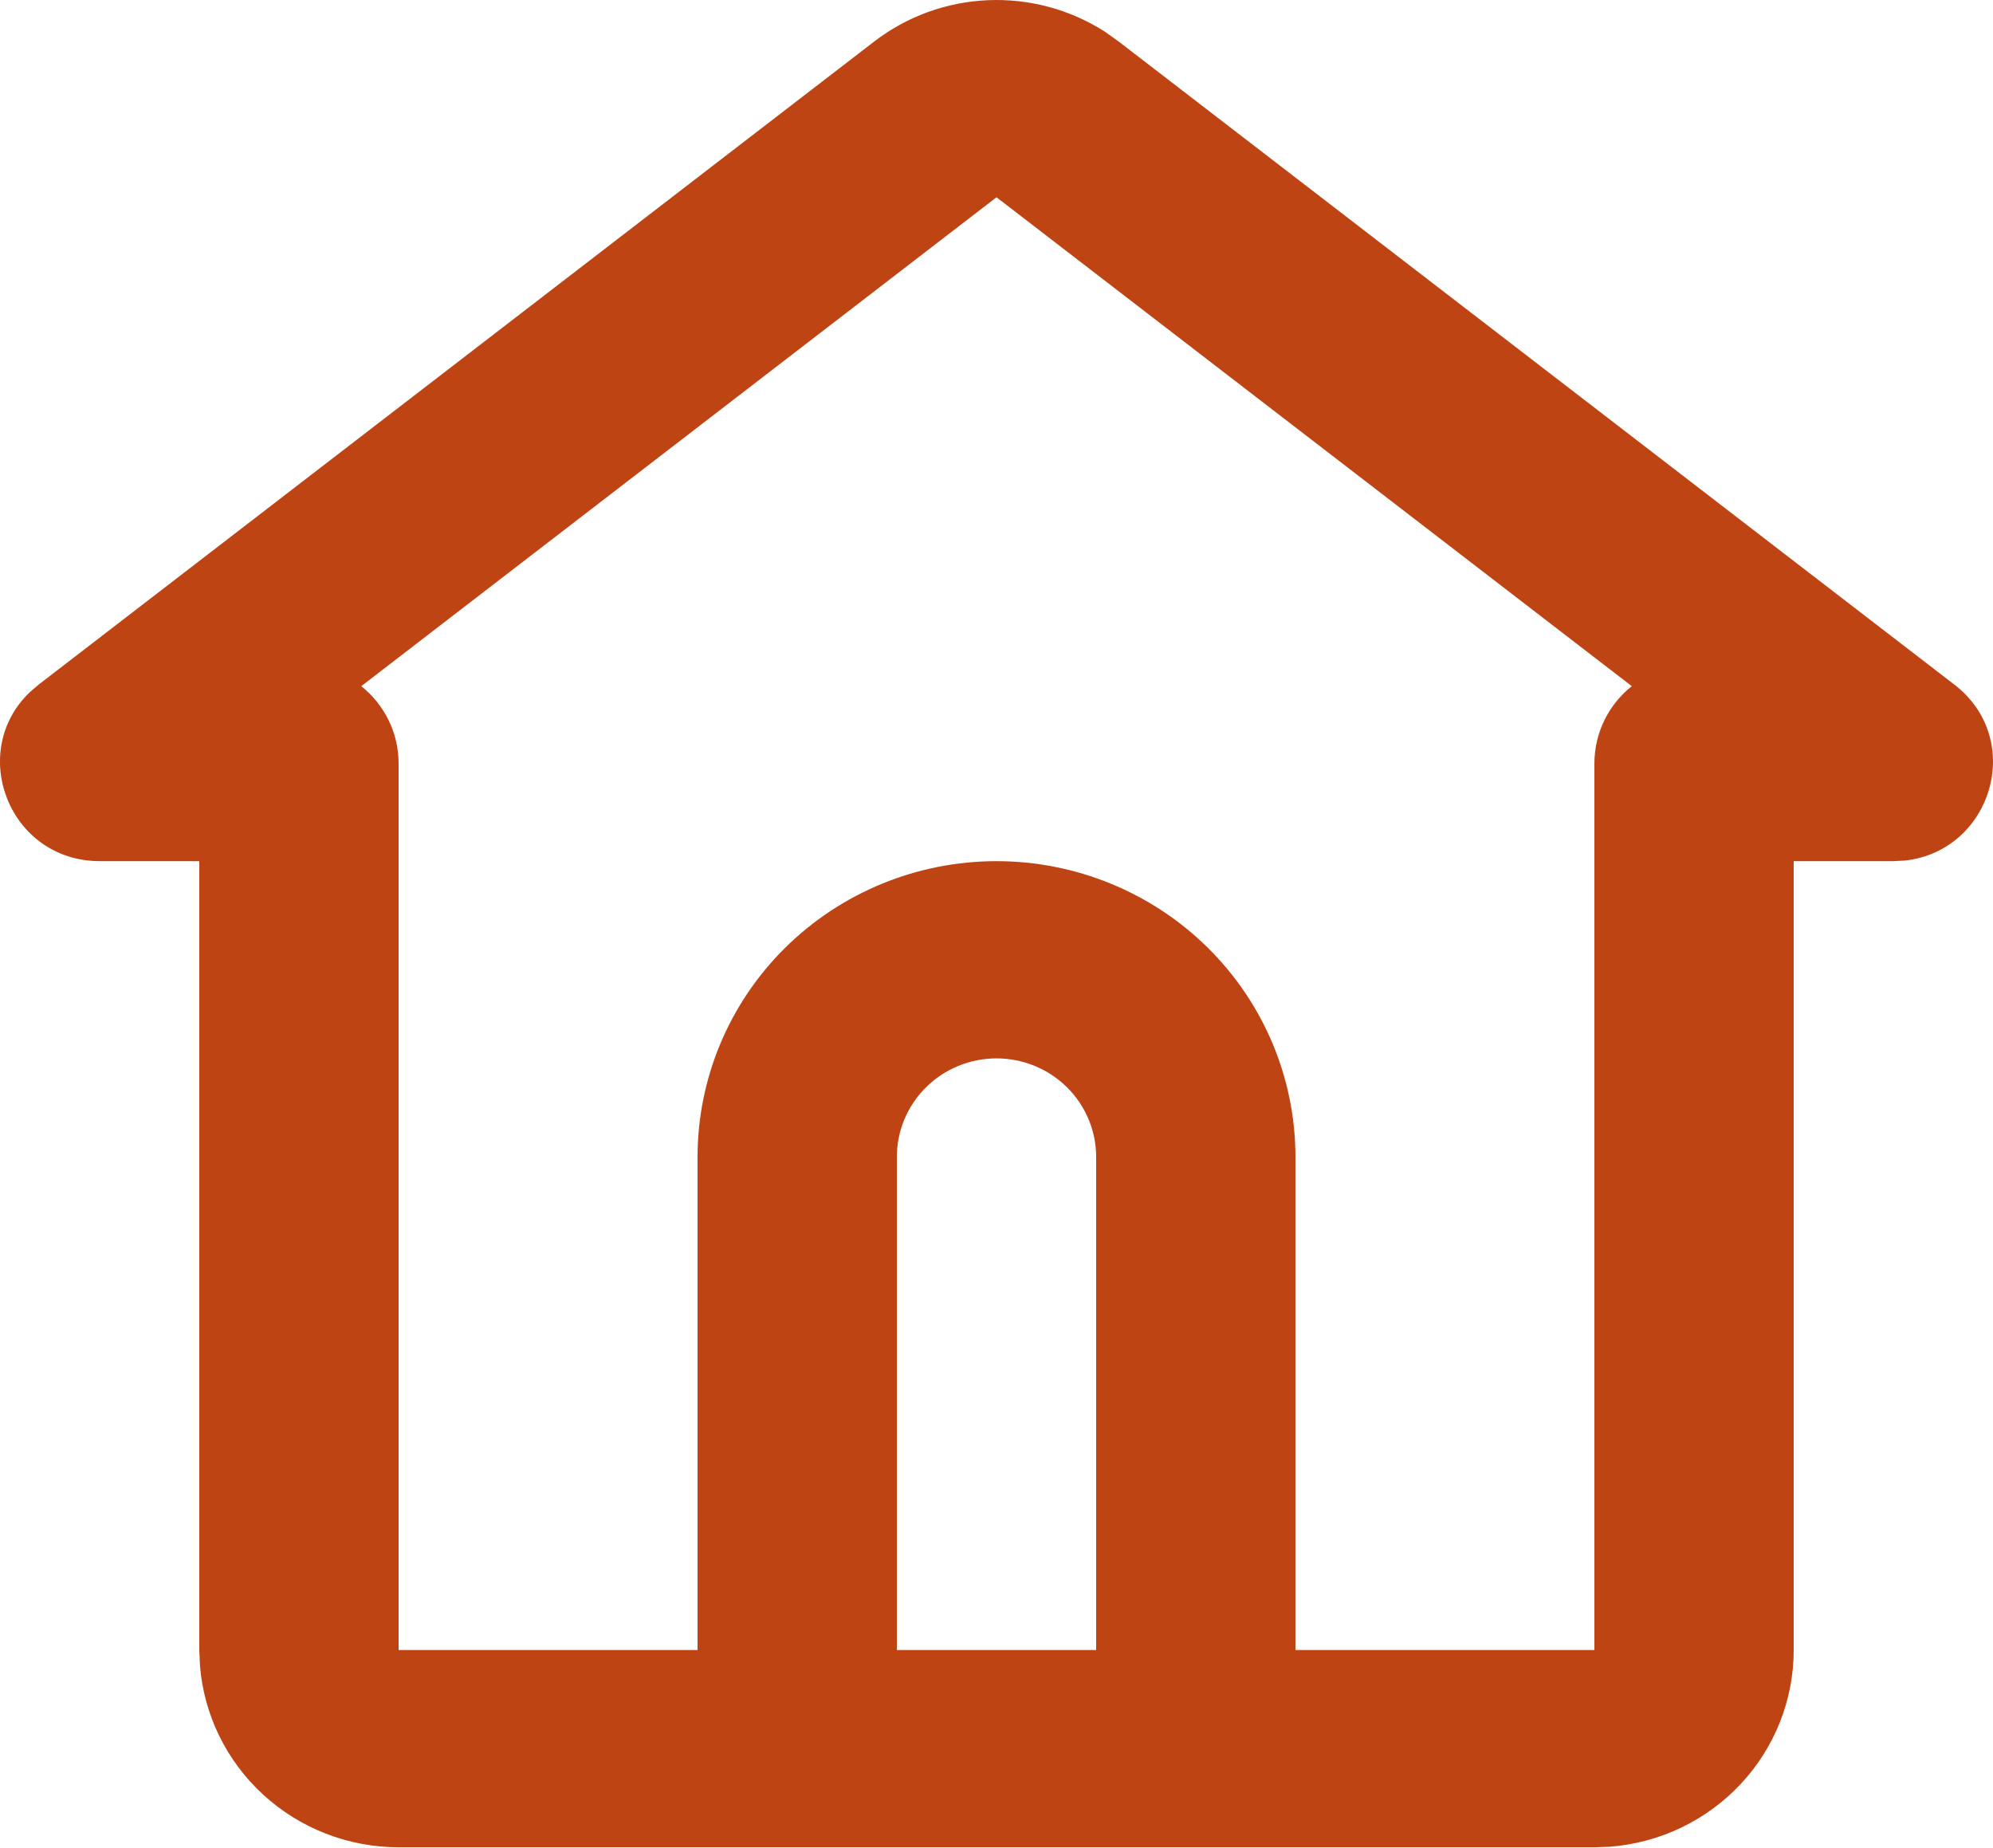
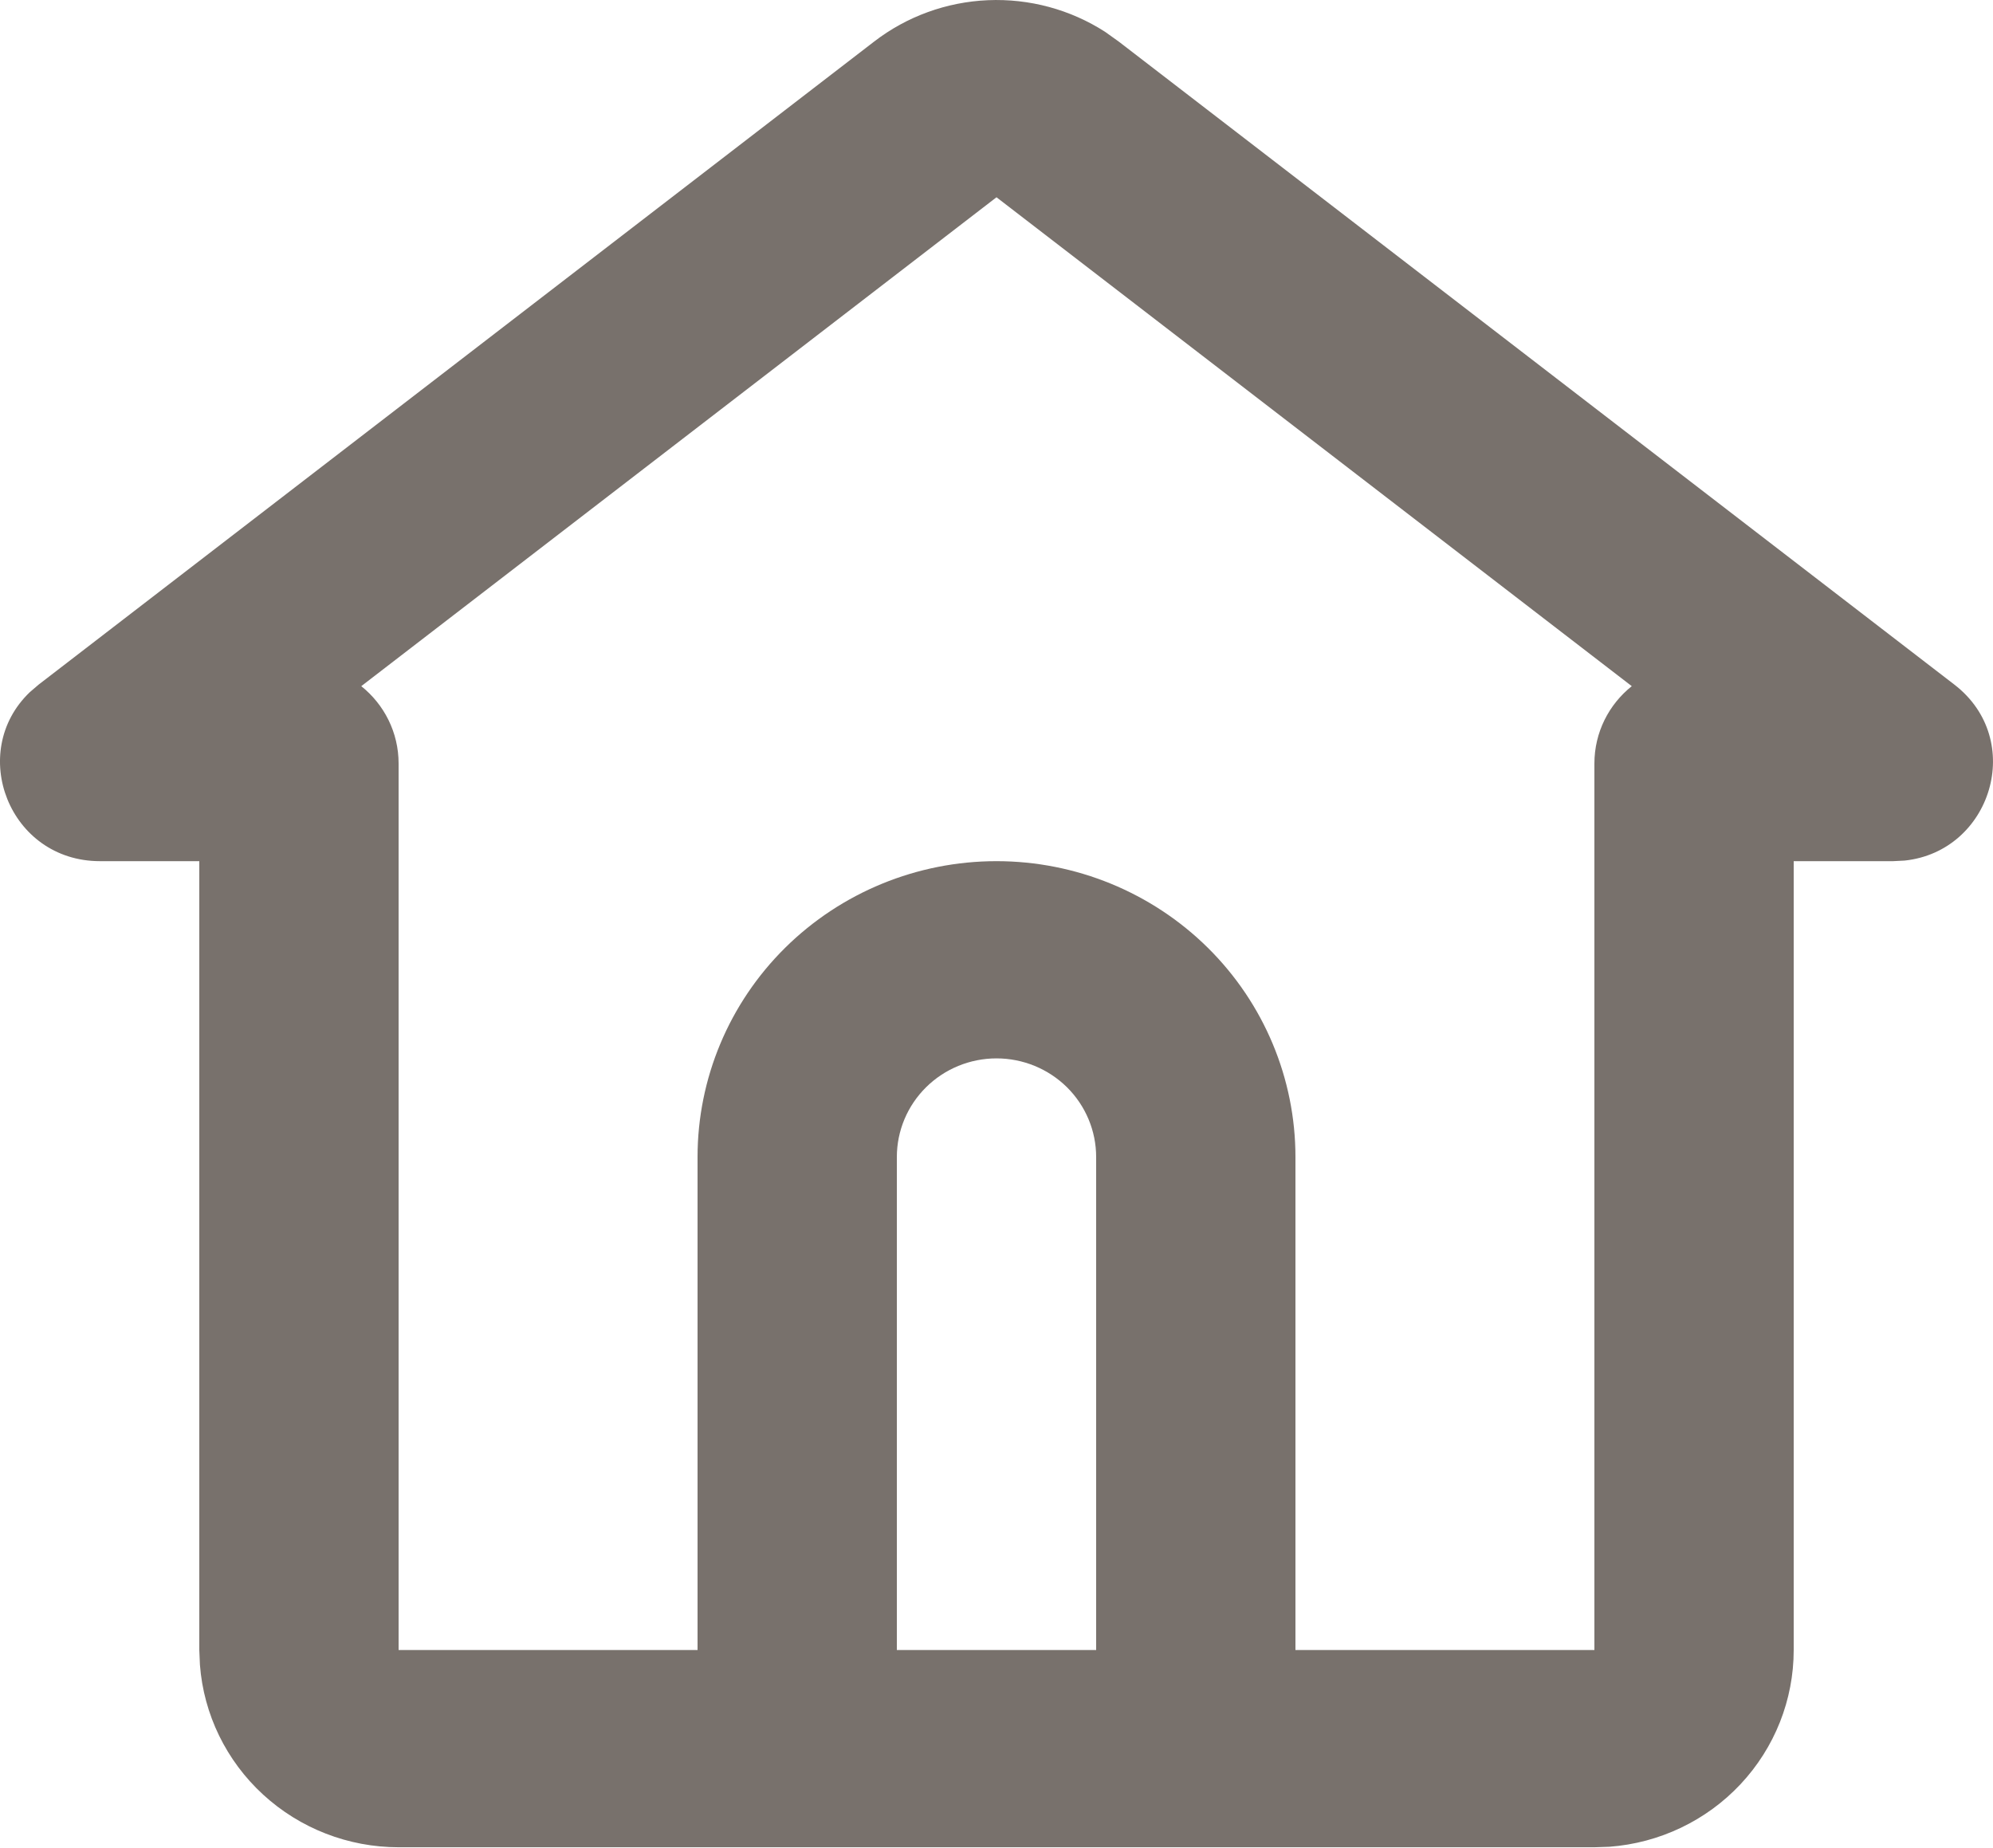
<svg xmlns="http://www.w3.org/2000/svg" width="41" height="38" viewBox="0 0 41 38" fill="none">
-   <path d="M17.983 0.855C18.655 0.337 19.474 0.04 20.325 0.004C21.177 -0.032 22.018 0.195 22.733 0.654L23.017 0.857L40.204 14.082C41.682 15.22 40.963 17.515 39.181 17.703L38.944 17.715H36.9V33.943C36.9 34.967 36.51 35.952 35.806 36.703C35.103 37.453 34.139 37.913 33.107 37.99L32.8 38H8.2C7.166 38 6.171 37.613 5.413 36.917C4.655 36.221 4.19 35.268 4.113 34.247L4.1 33.943V17.715H2.057C0.185 17.715 -0.674 15.468 0.615 14.237L0.796 14.082L17.983 0.855ZM20.5 4.058L7.432 14.115C7.901 14.49 8.2 15.064 8.2 15.707V33.943H14.35V23.801C14.35 22.187 14.998 20.639 16.151 19.498C17.305 18.357 18.869 17.715 20.5 17.715C22.131 17.715 23.695 18.357 24.849 19.498C26.002 20.639 26.65 22.187 26.65 23.801V33.943H32.8V15.707C32.8 15.064 33.099 14.49 33.569 14.115L20.5 4.058ZM20.5 21.772C19.956 21.772 19.435 21.986 19.051 22.366C18.666 22.747 18.45 23.263 18.45 23.801V33.943H22.55V23.801C22.55 23.263 22.334 22.747 21.95 22.366C21.565 21.986 21.044 21.772 20.5 21.772Z" fill="#BF4413" />
+   <path d="M17.983 0.855C18.655 0.337 19.474 0.04 20.325 0.004C21.177 -0.032 22.018 0.195 22.733 0.654L23.017 0.857L40.204 14.082C41.682 15.22 40.963 17.515 39.181 17.703L38.944 17.715H36.9V33.943C36.9 34.967 36.51 35.952 35.806 36.703C35.103 37.453 34.139 37.913 33.107 37.99L32.8 38H8.2C7.166 38 6.171 37.613 5.413 36.917C4.655 36.221 4.19 35.268 4.113 34.247L4.1 33.943V17.715H2.057C0.185 17.715 -0.674 15.468 0.615 14.237L0.796 14.082L17.983 0.855ZM20.5 4.058L7.432 14.115C7.901 14.49 8.2 15.064 8.2 15.707V33.943H14.35V23.801C14.35 22.187 14.998 20.639 16.151 19.498C17.305 18.357 18.869 17.715 20.5 17.715C22.131 17.715 23.695 18.357 24.849 19.498C26.002 20.639 26.65 22.187 26.65 23.801V33.943H32.8V15.707C32.8 15.064 33.099 14.49 33.569 14.115L20.5 4.058ZM20.5 21.772C19.956 21.772 19.435 21.986 19.051 22.366C18.666 22.747 18.45 23.263 18.45 23.801V33.943H22.55V23.801C22.55 23.263 22.334 22.747 21.95 22.366C21.565 21.986 21.044 21.772 20.5 21.772Z" fill="#78716C" />
</svg>
